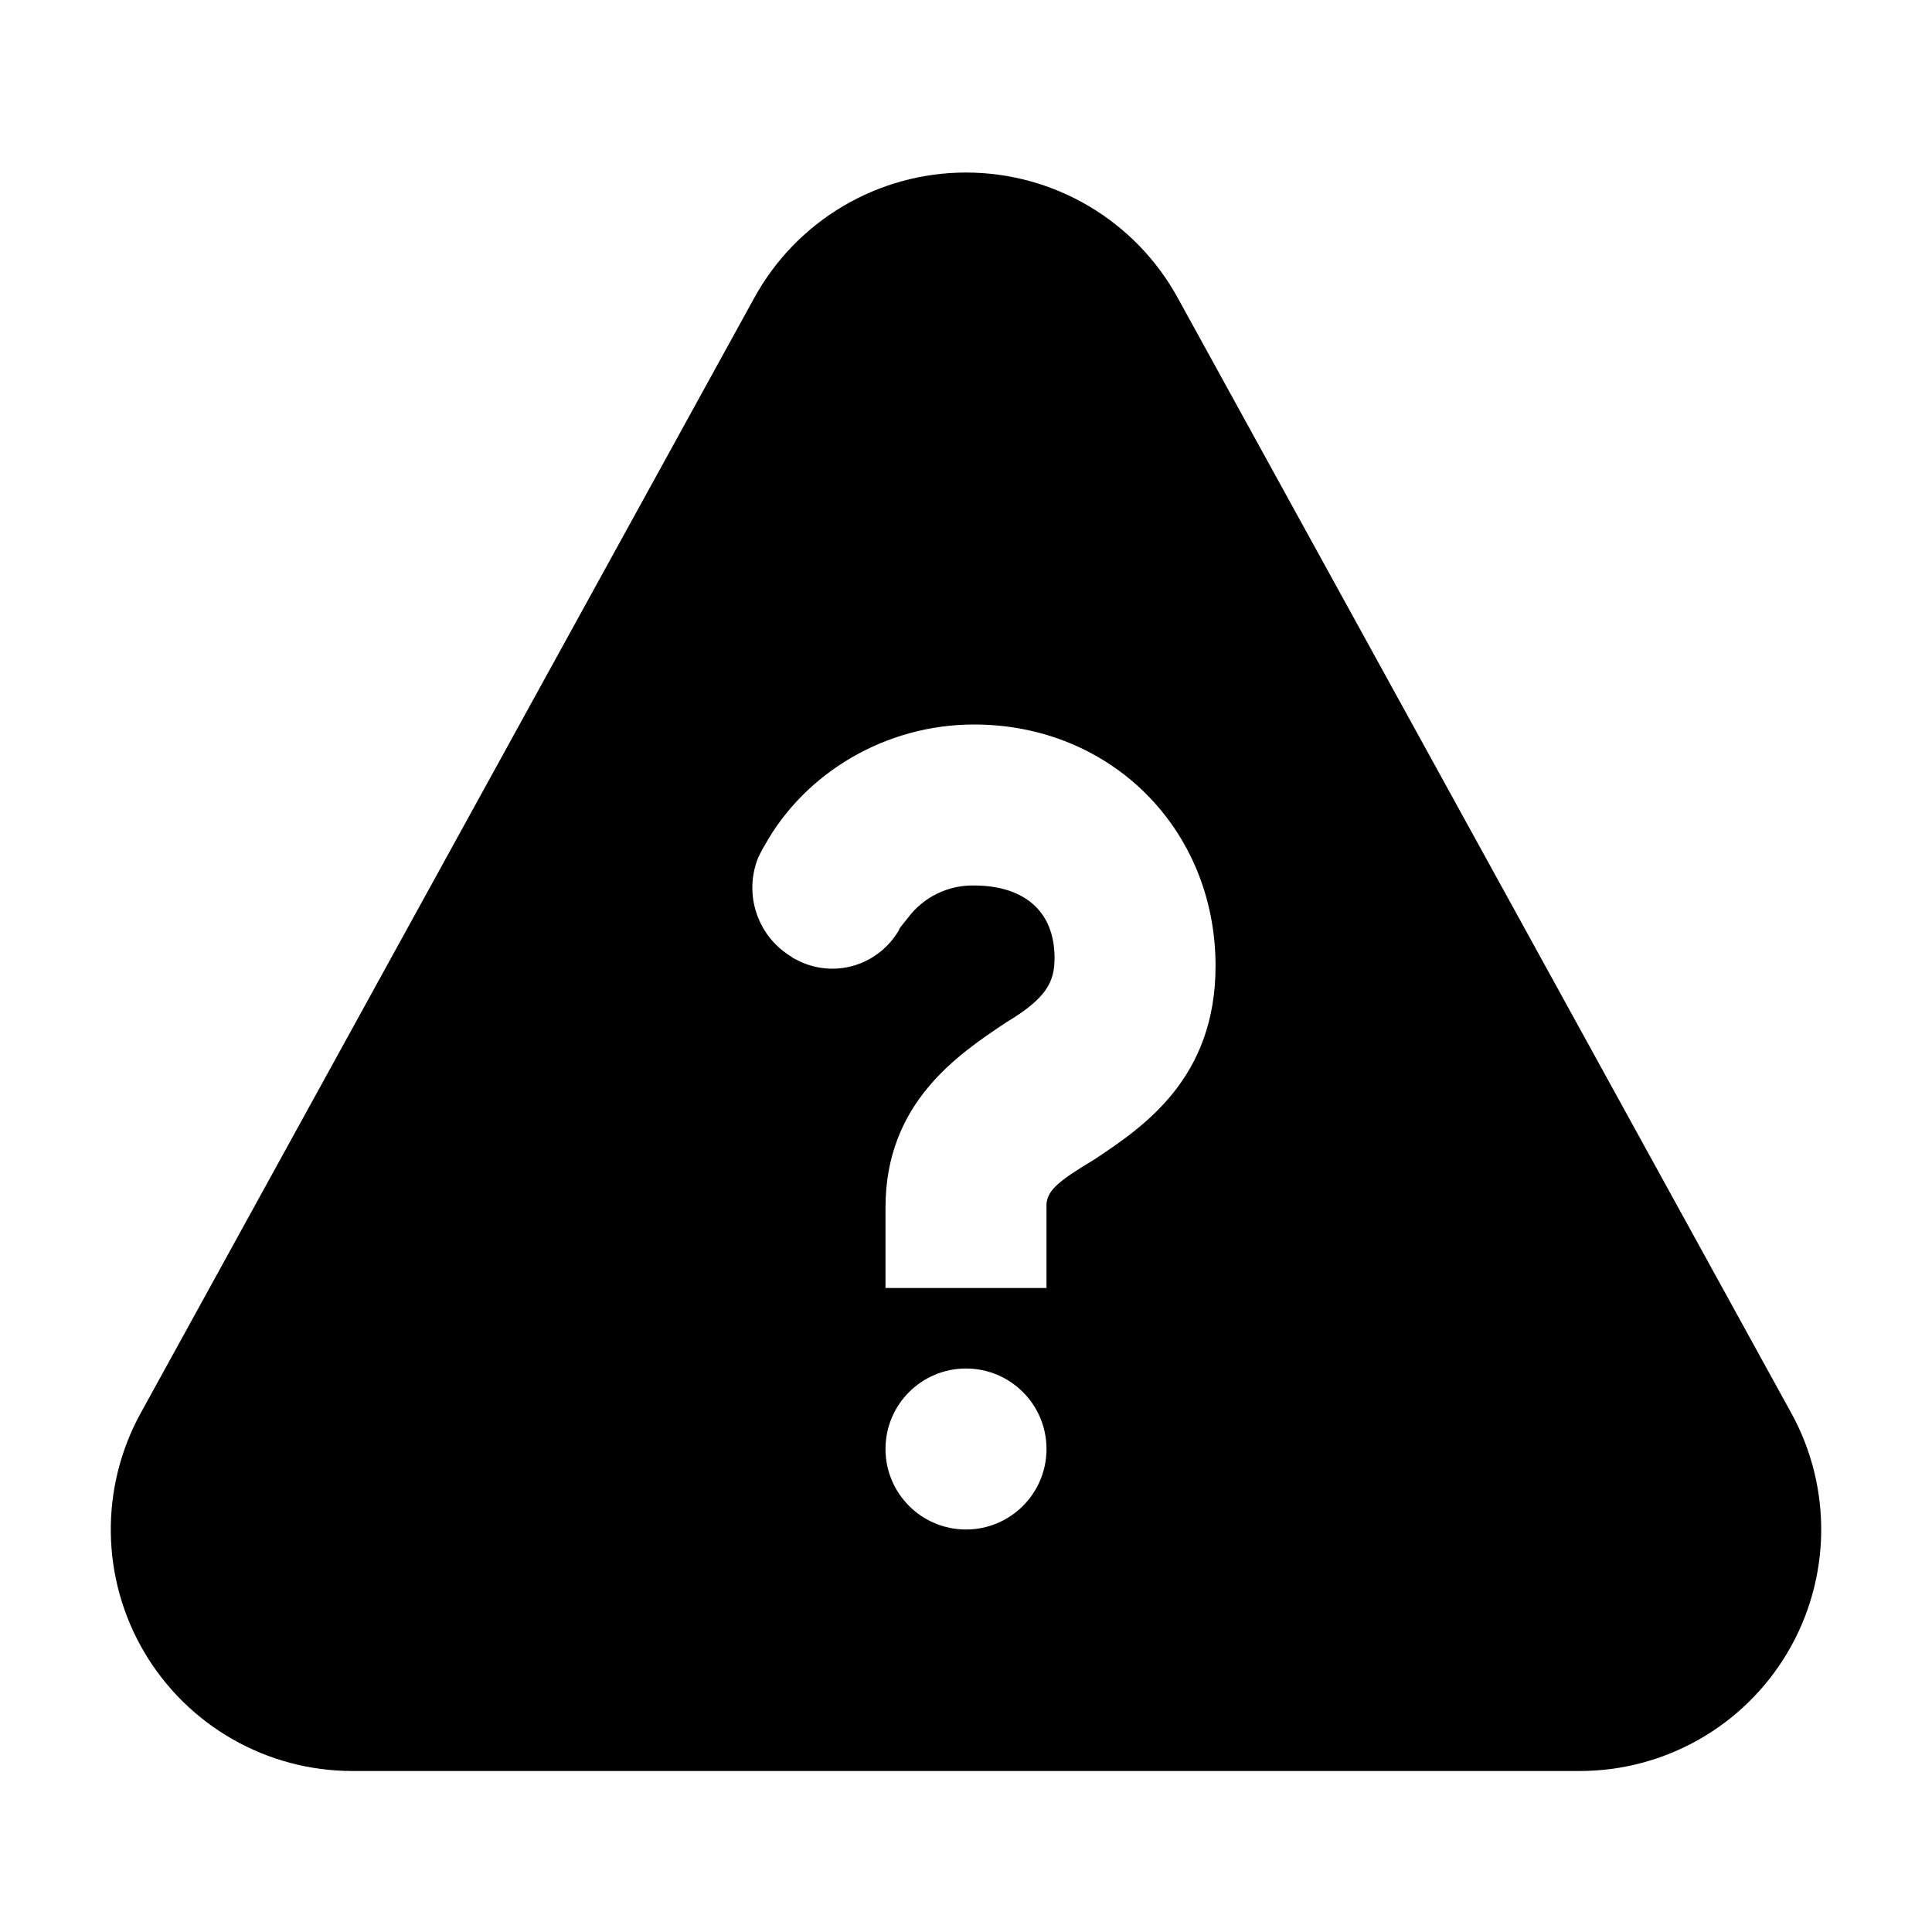
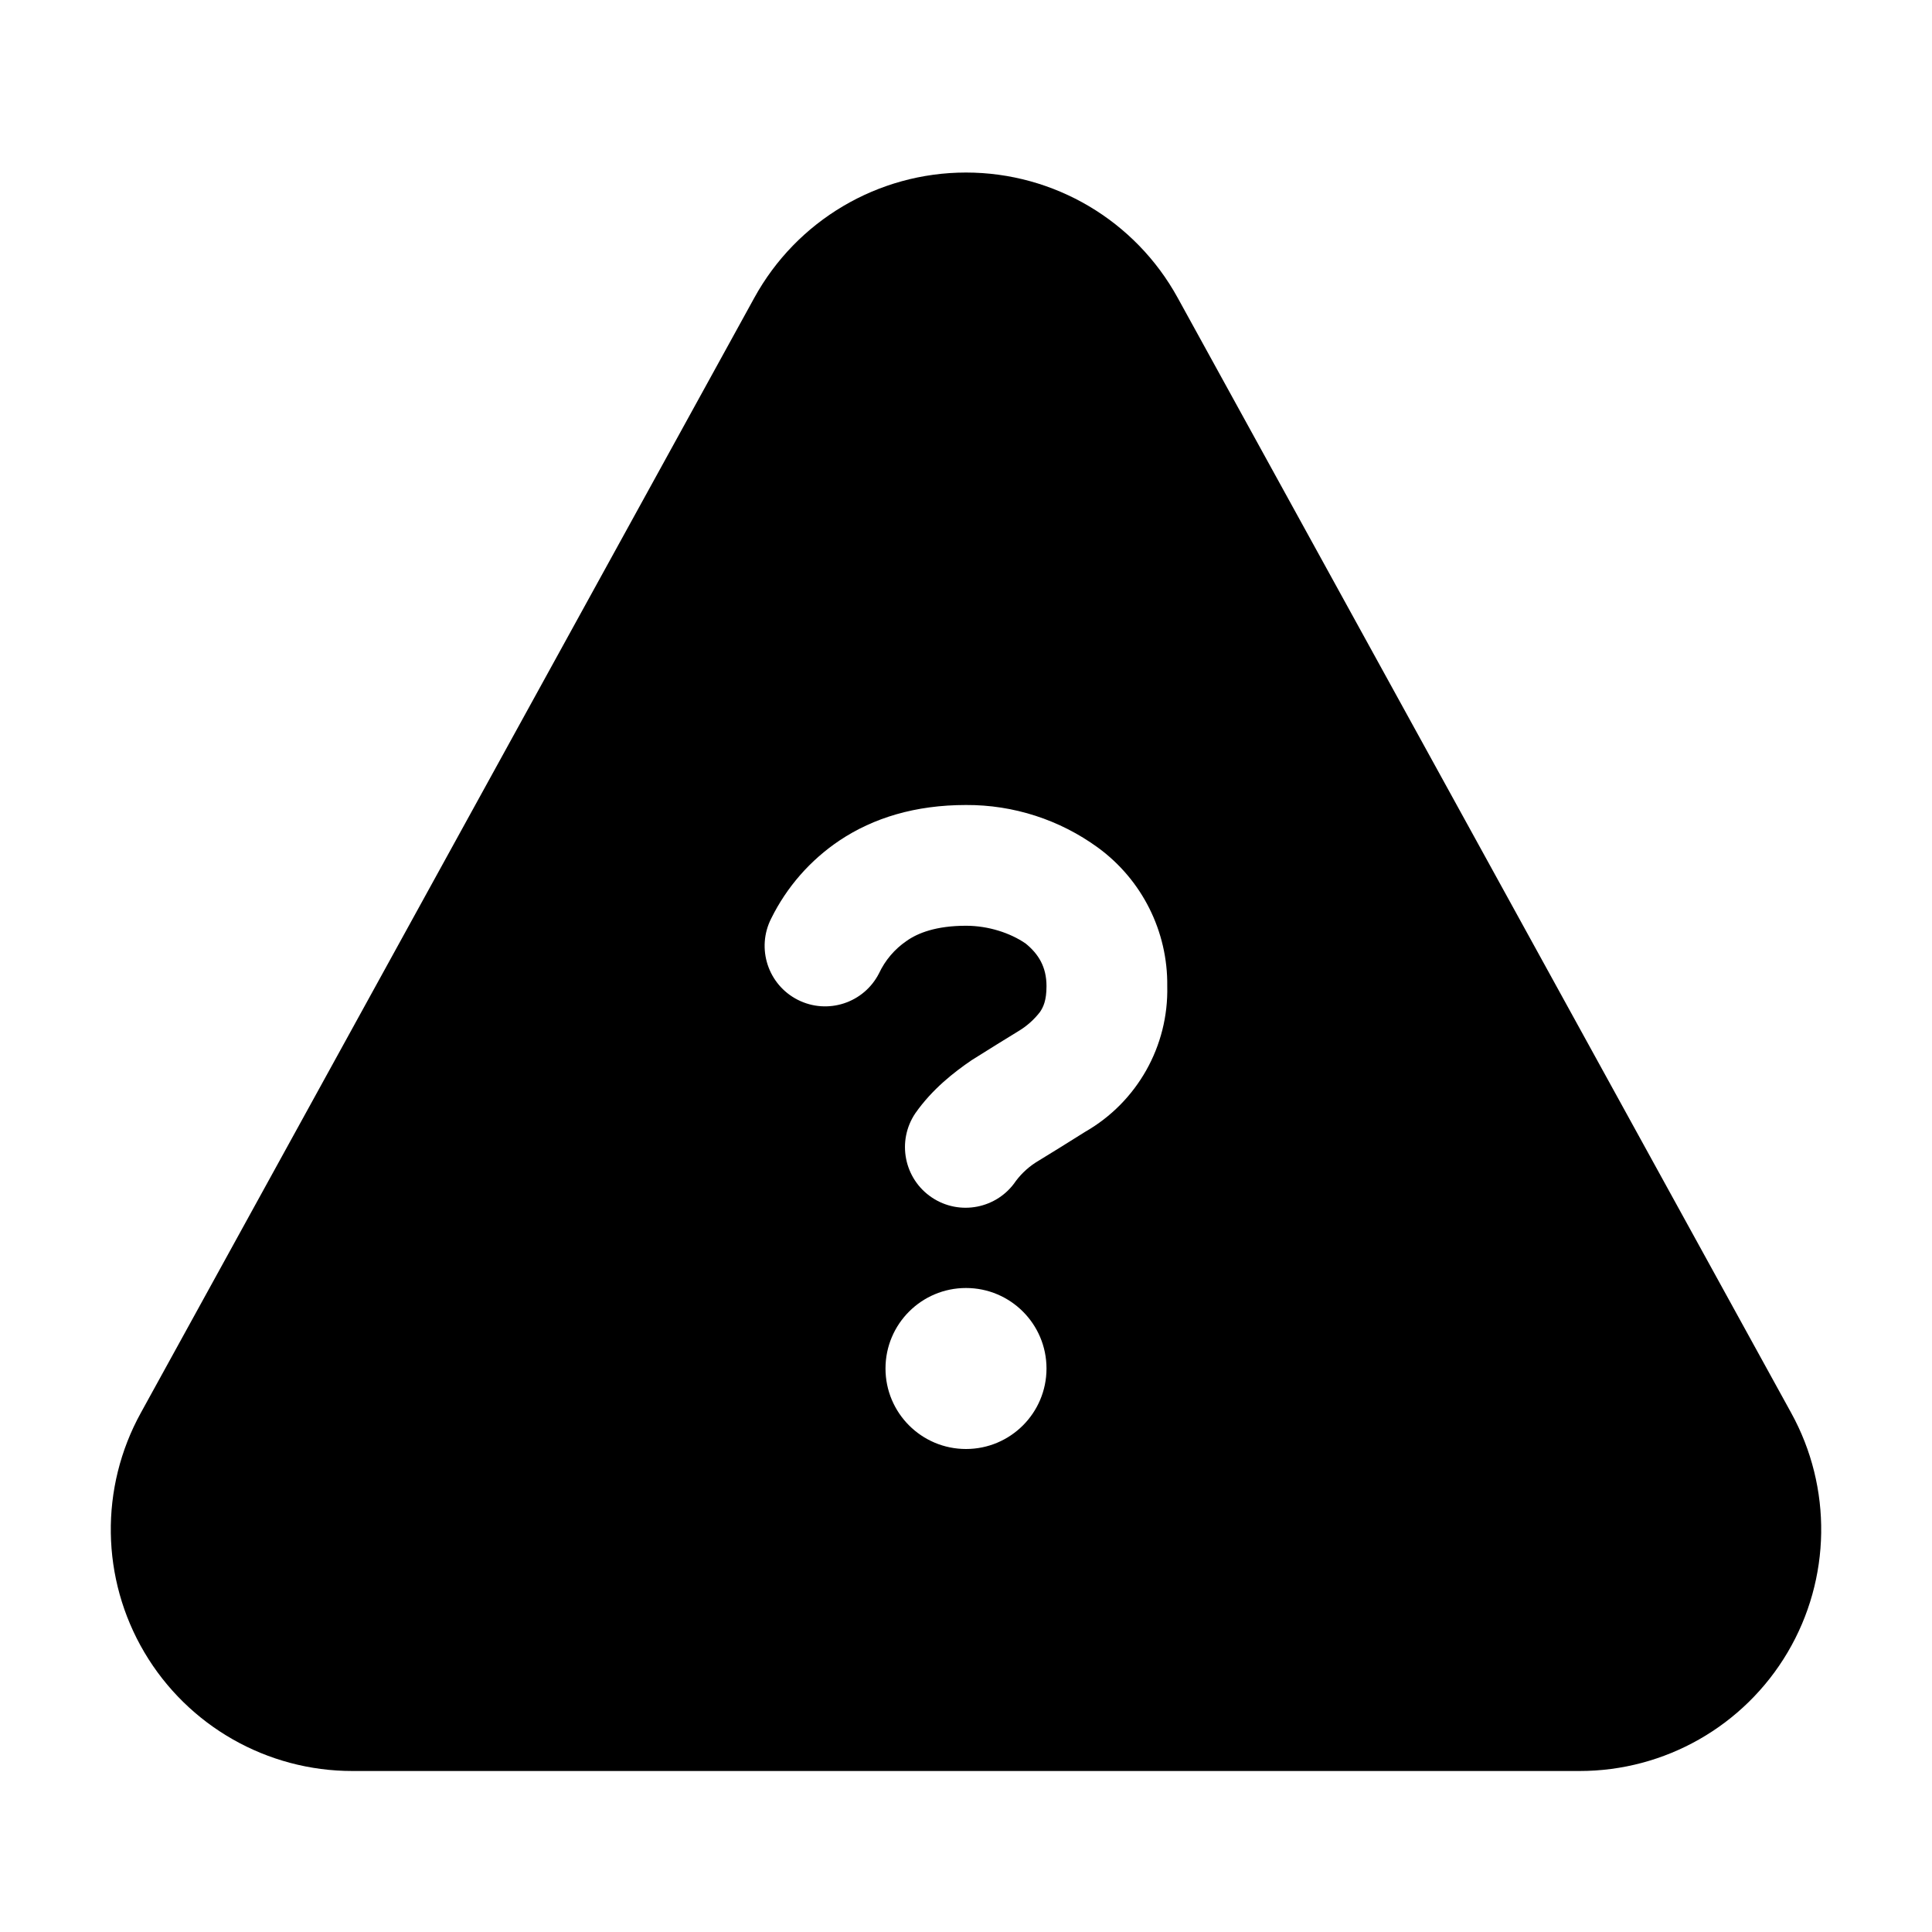
<svg xmlns="http://www.w3.org/2000/svg" viewBox="0 0 24 24">
-   <path d="M9.37 3.7a3 3 0 015.26 0l7.62 13.85A3 3 0 0119.62 22H4.38a3 3 0 01-2.63-4.45zM12 17a1 1 0 100 2 1 1 0 000-2zm.1-8c-1.1 0-2.1.6-2.6 1.5l-.03.05-.05.1a1 1 0 00.42 1.24l.01.01.1.05c.45.2.97.03 1.22-.4v-.01l.03-.04.08-.1a1 1 0 01.82-.4c.6 0 1 .3 1 .9 0 .3-.1.5-.6.8-.6.4-1.5 1-1.5 2.3v1h2v-1.05c.02-.17.15-.28.6-.55.6-.4 1.5-1 1.5-2.4 0-1.7-1.3-3-3-3z" />
+   <path d="M9.37 3.7a3 3 0 015.26 0l7.62 13.85A3 3 0 0119.62 22H4.38a3 3 0 01-2.63-4.45zM12 16a1 1 0 100 2 1 1 0 000-2zm0-6c-.63 0-1.15.16-1.57.44a2.5 2.5 0 00-.85.97.75.75 0 101.34.68 1 1 0 01.34-.4c.14-.1.37-.19.74-.19.28 0 .55.09.74.22.16.13.26.29.26.53 0 .18-.04.26-.08.32a.96.96 0 01-.27.24l-.26.16-.32.2c-.22.15-.49.36-.7.66a.75.75 0 001.25.84.96.96 0 01.28-.25l.26-.16.32-.2a2.03 2.03 0 001.02-1.81 2.1 2.1 0 00-.86-1.72A2.76 2.76 0 0012 10z" />
</svg>
